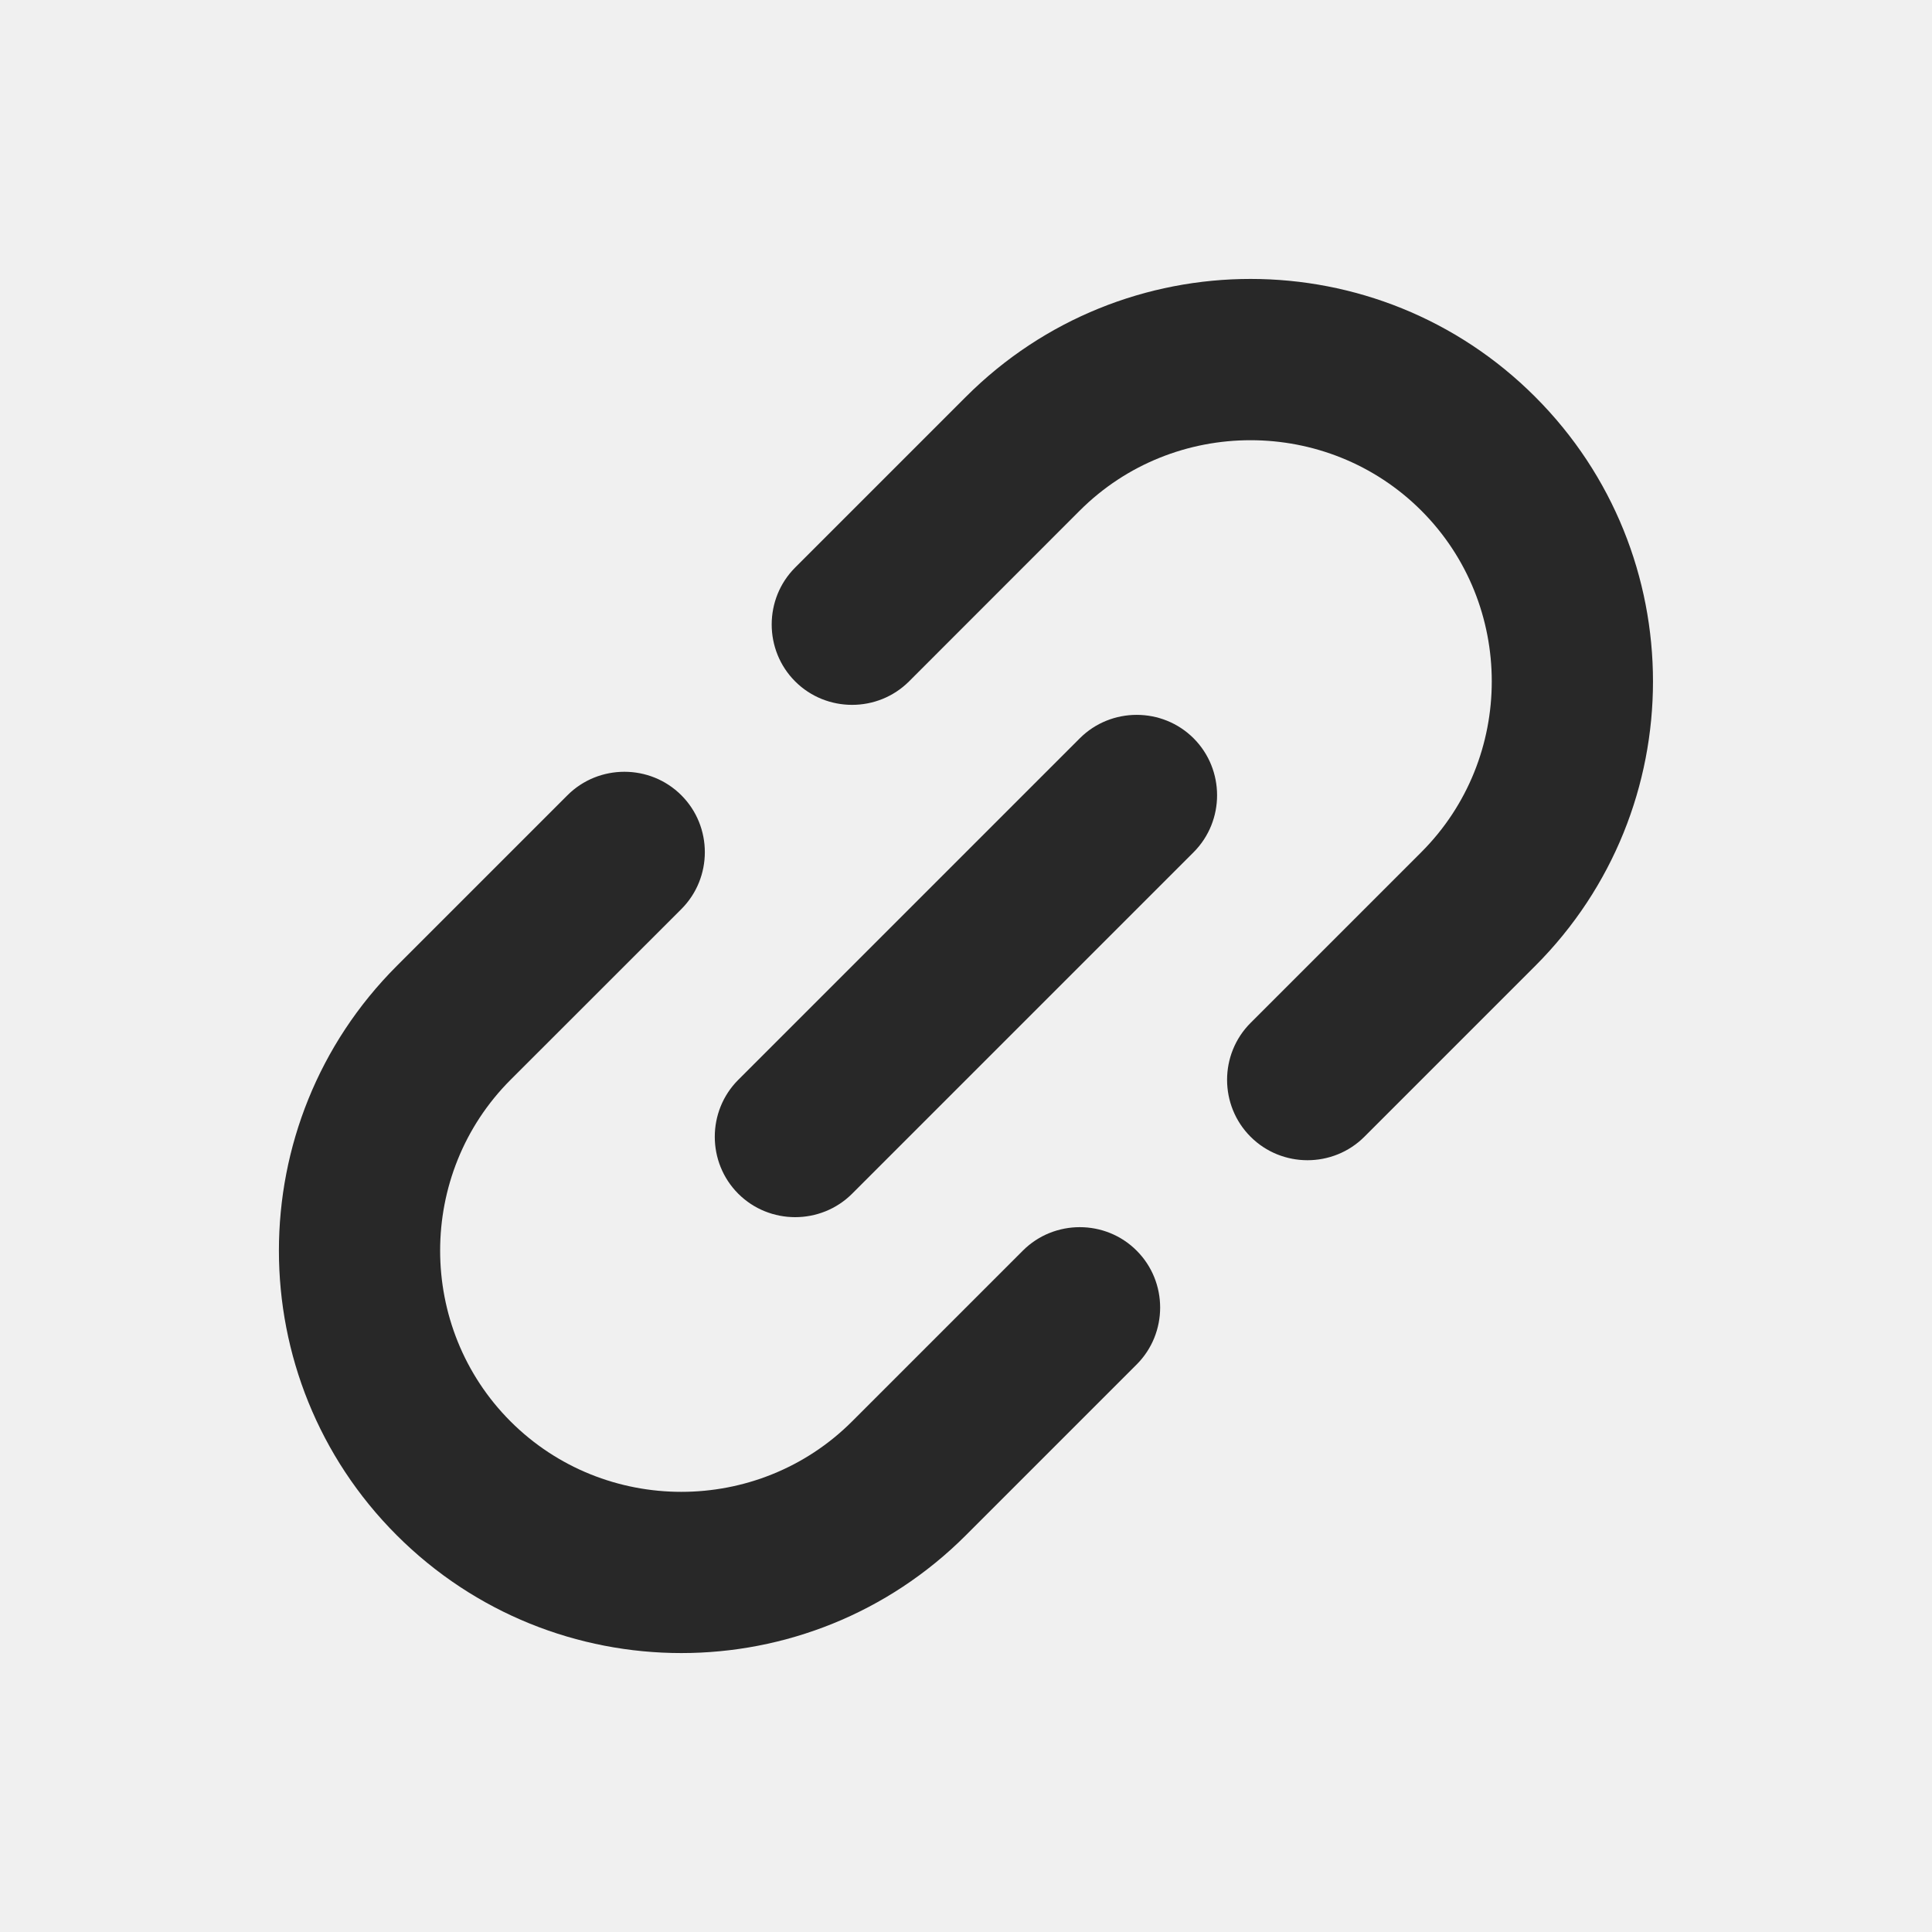
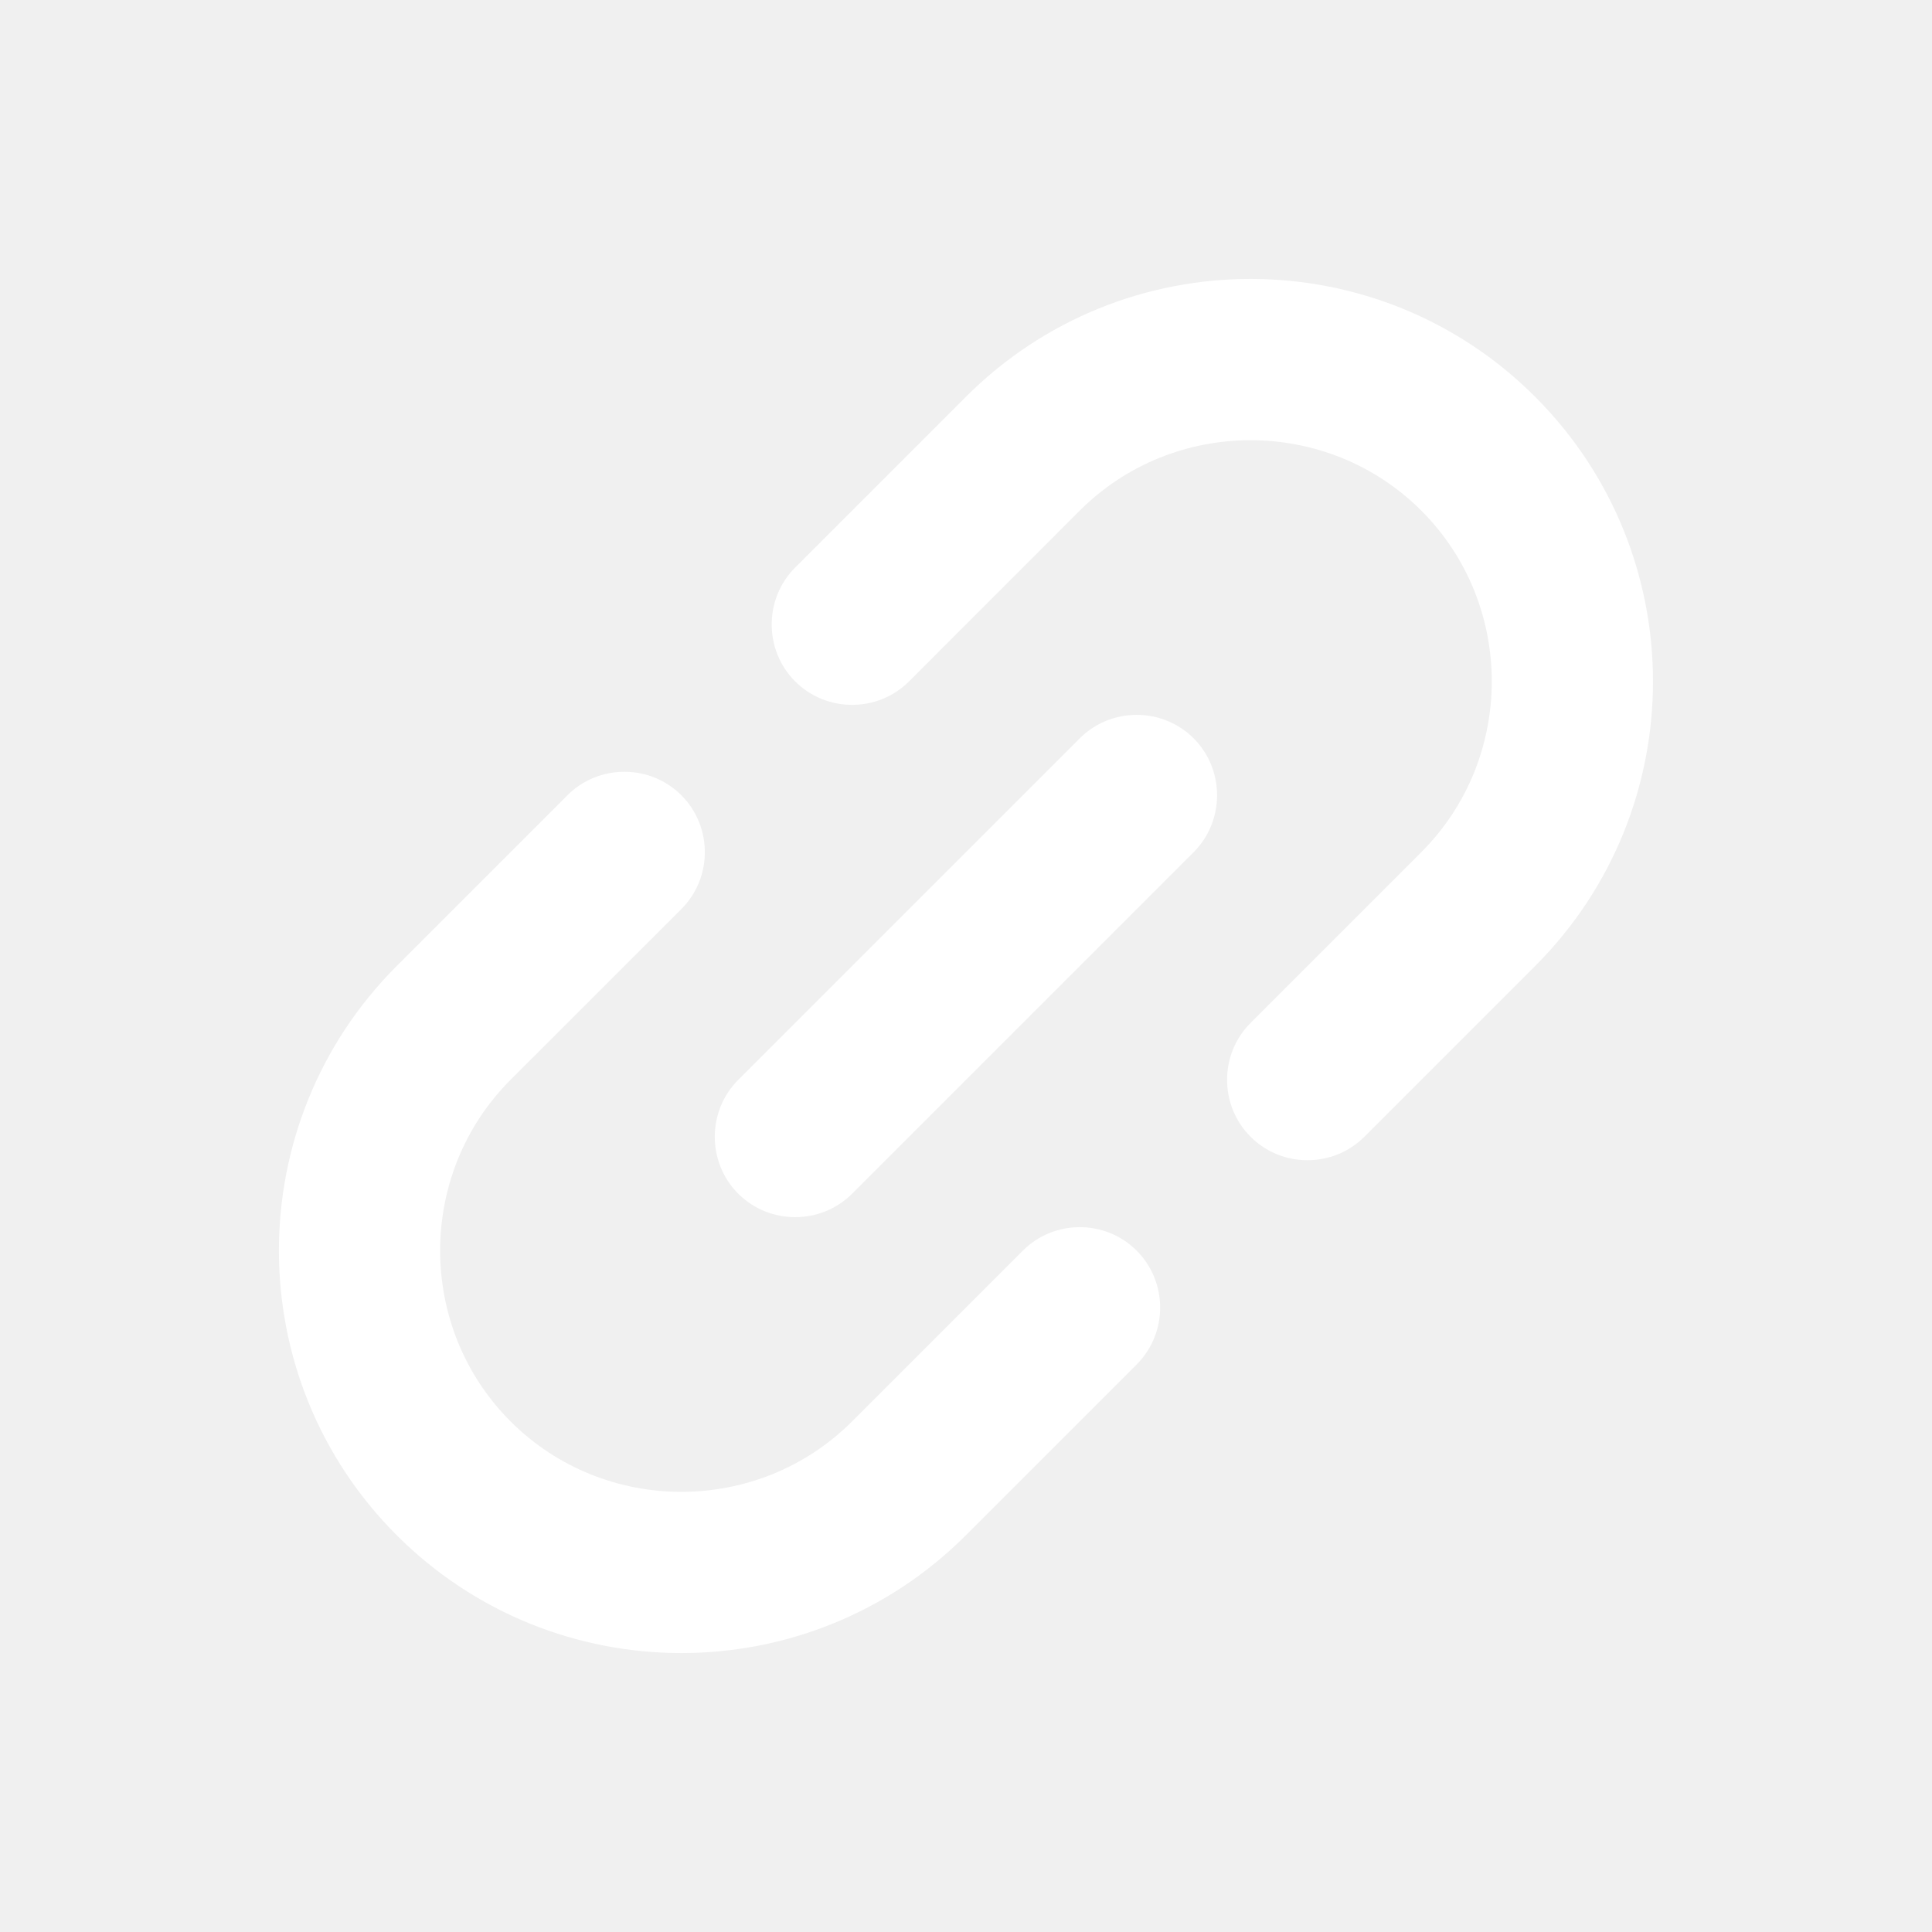
<svg xmlns="http://www.w3.org/2000/svg" width="24" height="24" viewBox="0 0 24 24" fill="none">
  <g clip-path="url(#clip0_2117_7063)">
-     <path d="M11.999 4.929L9.878 7.05C9.489 7.439 9.489 8.076 9.878 8.465C10.267 8.853 10.903 8.853 11.292 8.465L13.413 6.343C14.58 5.177 16.489 5.177 17.656 6.343C18.823 7.51 18.823 9.419 17.656 10.586L15.535 12.707C15.146 13.096 15.146 13.732 15.535 14.121C15.924 14.51 16.56 14.51 16.949 14.121L19.07 12C21.022 10.049 21.022 6.881 19.07 4.929C17.119 2.977 13.951 2.977 11.999 4.929ZM9.171 14.829C9.56 15.217 10.196 15.217 10.585 14.829L14.828 10.586C15.216 10.197 15.216 9.561 14.828 9.172C14.439 8.783 13.802 8.783 13.413 9.172L9.171 13.414C8.782 13.803 8.782 14.44 9.171 14.829ZM12.706 15.536L10.585 17.657C9.418 18.824 7.509 18.824 6.342 17.657C5.176 16.49 5.176 14.581 6.342 13.414L8.464 11.293C8.853 10.904 8.853 10.268 8.464 9.879C8.075 9.49 7.438 9.49 7.049 9.879L4.928 12C2.977 13.952 2.977 17.12 4.928 19.071C6.88 21.023 10.048 21.023 11.999 19.071L14.12 16.95C14.509 16.561 14.509 15.925 14.12 15.536C13.732 15.147 13.095 15.147 12.706 15.536Z" fill="#282828" />
+     <path d="M11.999 4.929L9.878 7.05C9.489 7.439 9.489 8.076 9.878 8.465C10.267 8.853 10.903 8.853 11.292 8.465L13.413 6.343C14.58 5.177 16.489 5.177 17.656 6.343C18.823 7.51 18.823 9.419 17.656 10.586L15.535 12.707C15.146 13.096 15.146 13.732 15.535 14.121C15.924 14.51 16.56 14.51 16.949 14.121L19.07 12C21.022 10.049 21.022 6.881 19.07 4.929C17.119 2.977 13.951 2.977 11.999 4.929ZM9.171 14.829C9.56 15.217 10.196 15.217 10.585 14.829L14.828 10.586C15.216 10.197 15.216 9.561 14.828 9.172C14.439 8.783 13.802 8.783 13.413 9.172L9.171 13.414C8.782 13.803 8.782 14.44 9.171 14.829ZM12.706 15.536L10.585 17.657C9.418 18.824 7.509 18.824 6.342 17.657C5.176 16.49 5.176 14.581 6.342 13.414L8.464 11.293C8.853 10.904 8.853 10.268 8.464 9.879C8.075 9.49 7.438 9.49 7.049 9.879L4.928 12C2.977 13.952 2.977 17.12 4.928 19.071C6.88 21.023 10.048 21.023 11.999 19.071L14.12 16.95C14.509 16.561 14.509 15.925 14.12 15.536C13.732 15.147 13.095 15.147 12.706 15.536Z" fill="#fff" />
  </g>
  <defs>
    <clipPath id="clip0_2117_7063">
      <rect width="24" height="24" fill="white" />
    </clipPath>
  </defs>
</svg>
